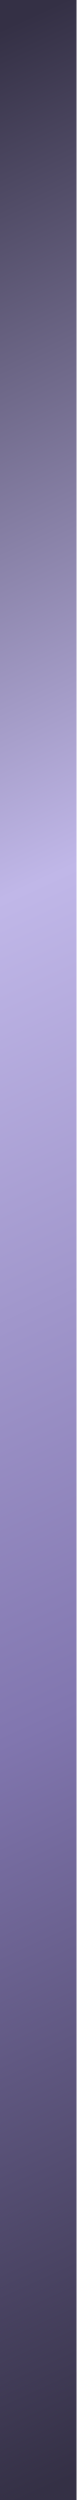
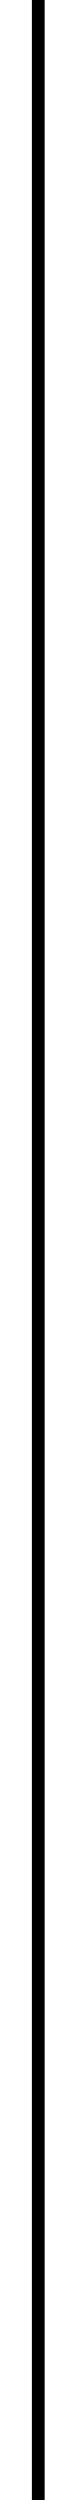
<svg xmlns="http://www.w3.org/2000/svg" width="6" height="196" viewBox="0 0 6 196" fill="none">
-   <path d="M3 196V0" stroke="url(#paint0_linear_13_77)" stroke-width="6" />
+   <path d="M3 196V0" stroke="url(#paint0_linear_13_77)" strokeWidth="6" />
  <defs>
    <linearGradient id="paint0_linear_13_77" x1="2.995" y1="0.93" x2="77.322" y2="162.259" gradientUnits="userSpaceOnUse">
-       <stop stop-color="#343045" />
-       <stop stop-color="#343045" />
-       <stop offset="0.349" stop-color="#C0B7E8" />
-       <stop offset="0.688" stop-color="#8176AF" />
-       <stop offset="0.995" stop-color="#343045" />
+       <stop stopColor="#343045" />
+       <stop stopColor="#343045" />
+       <stop offset="0.349" stopColor="#C0B7E8" />
+       <stop offset="0.688" stopColor="#8176AF" />
+       <stop offset="0.995" stopColor="#343045" />
    </linearGradient>
  </defs>
</svg>
